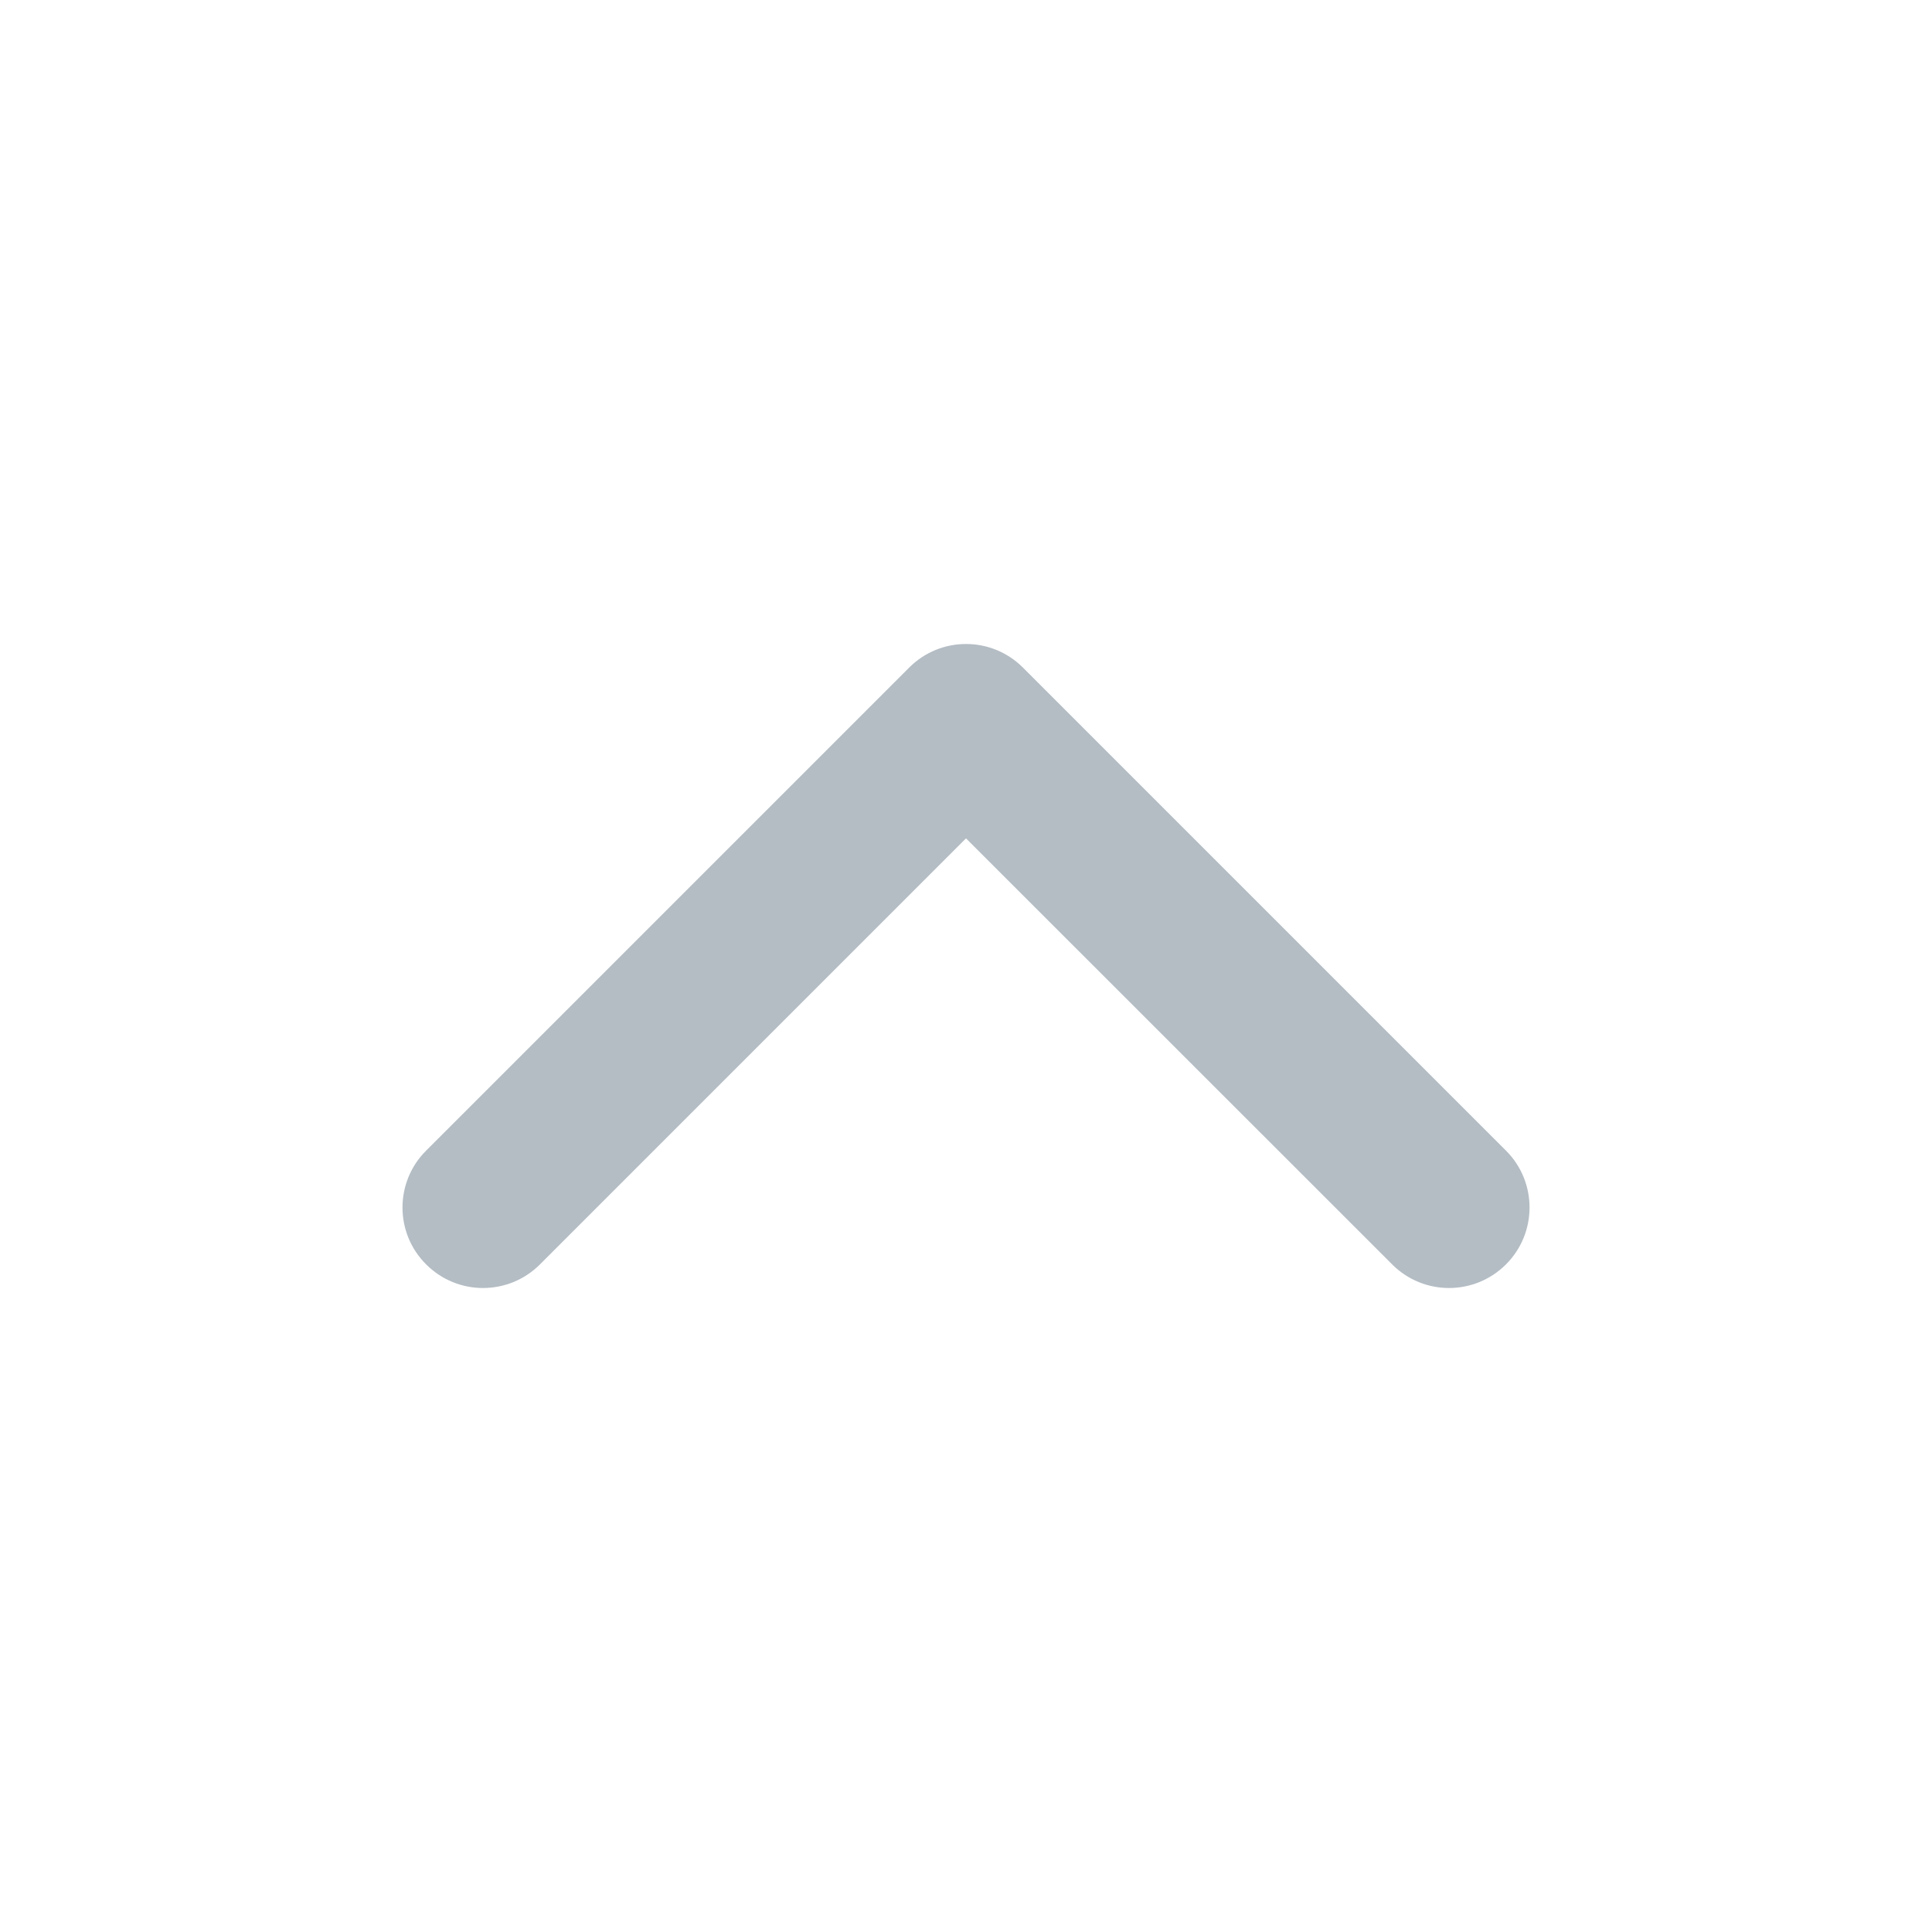
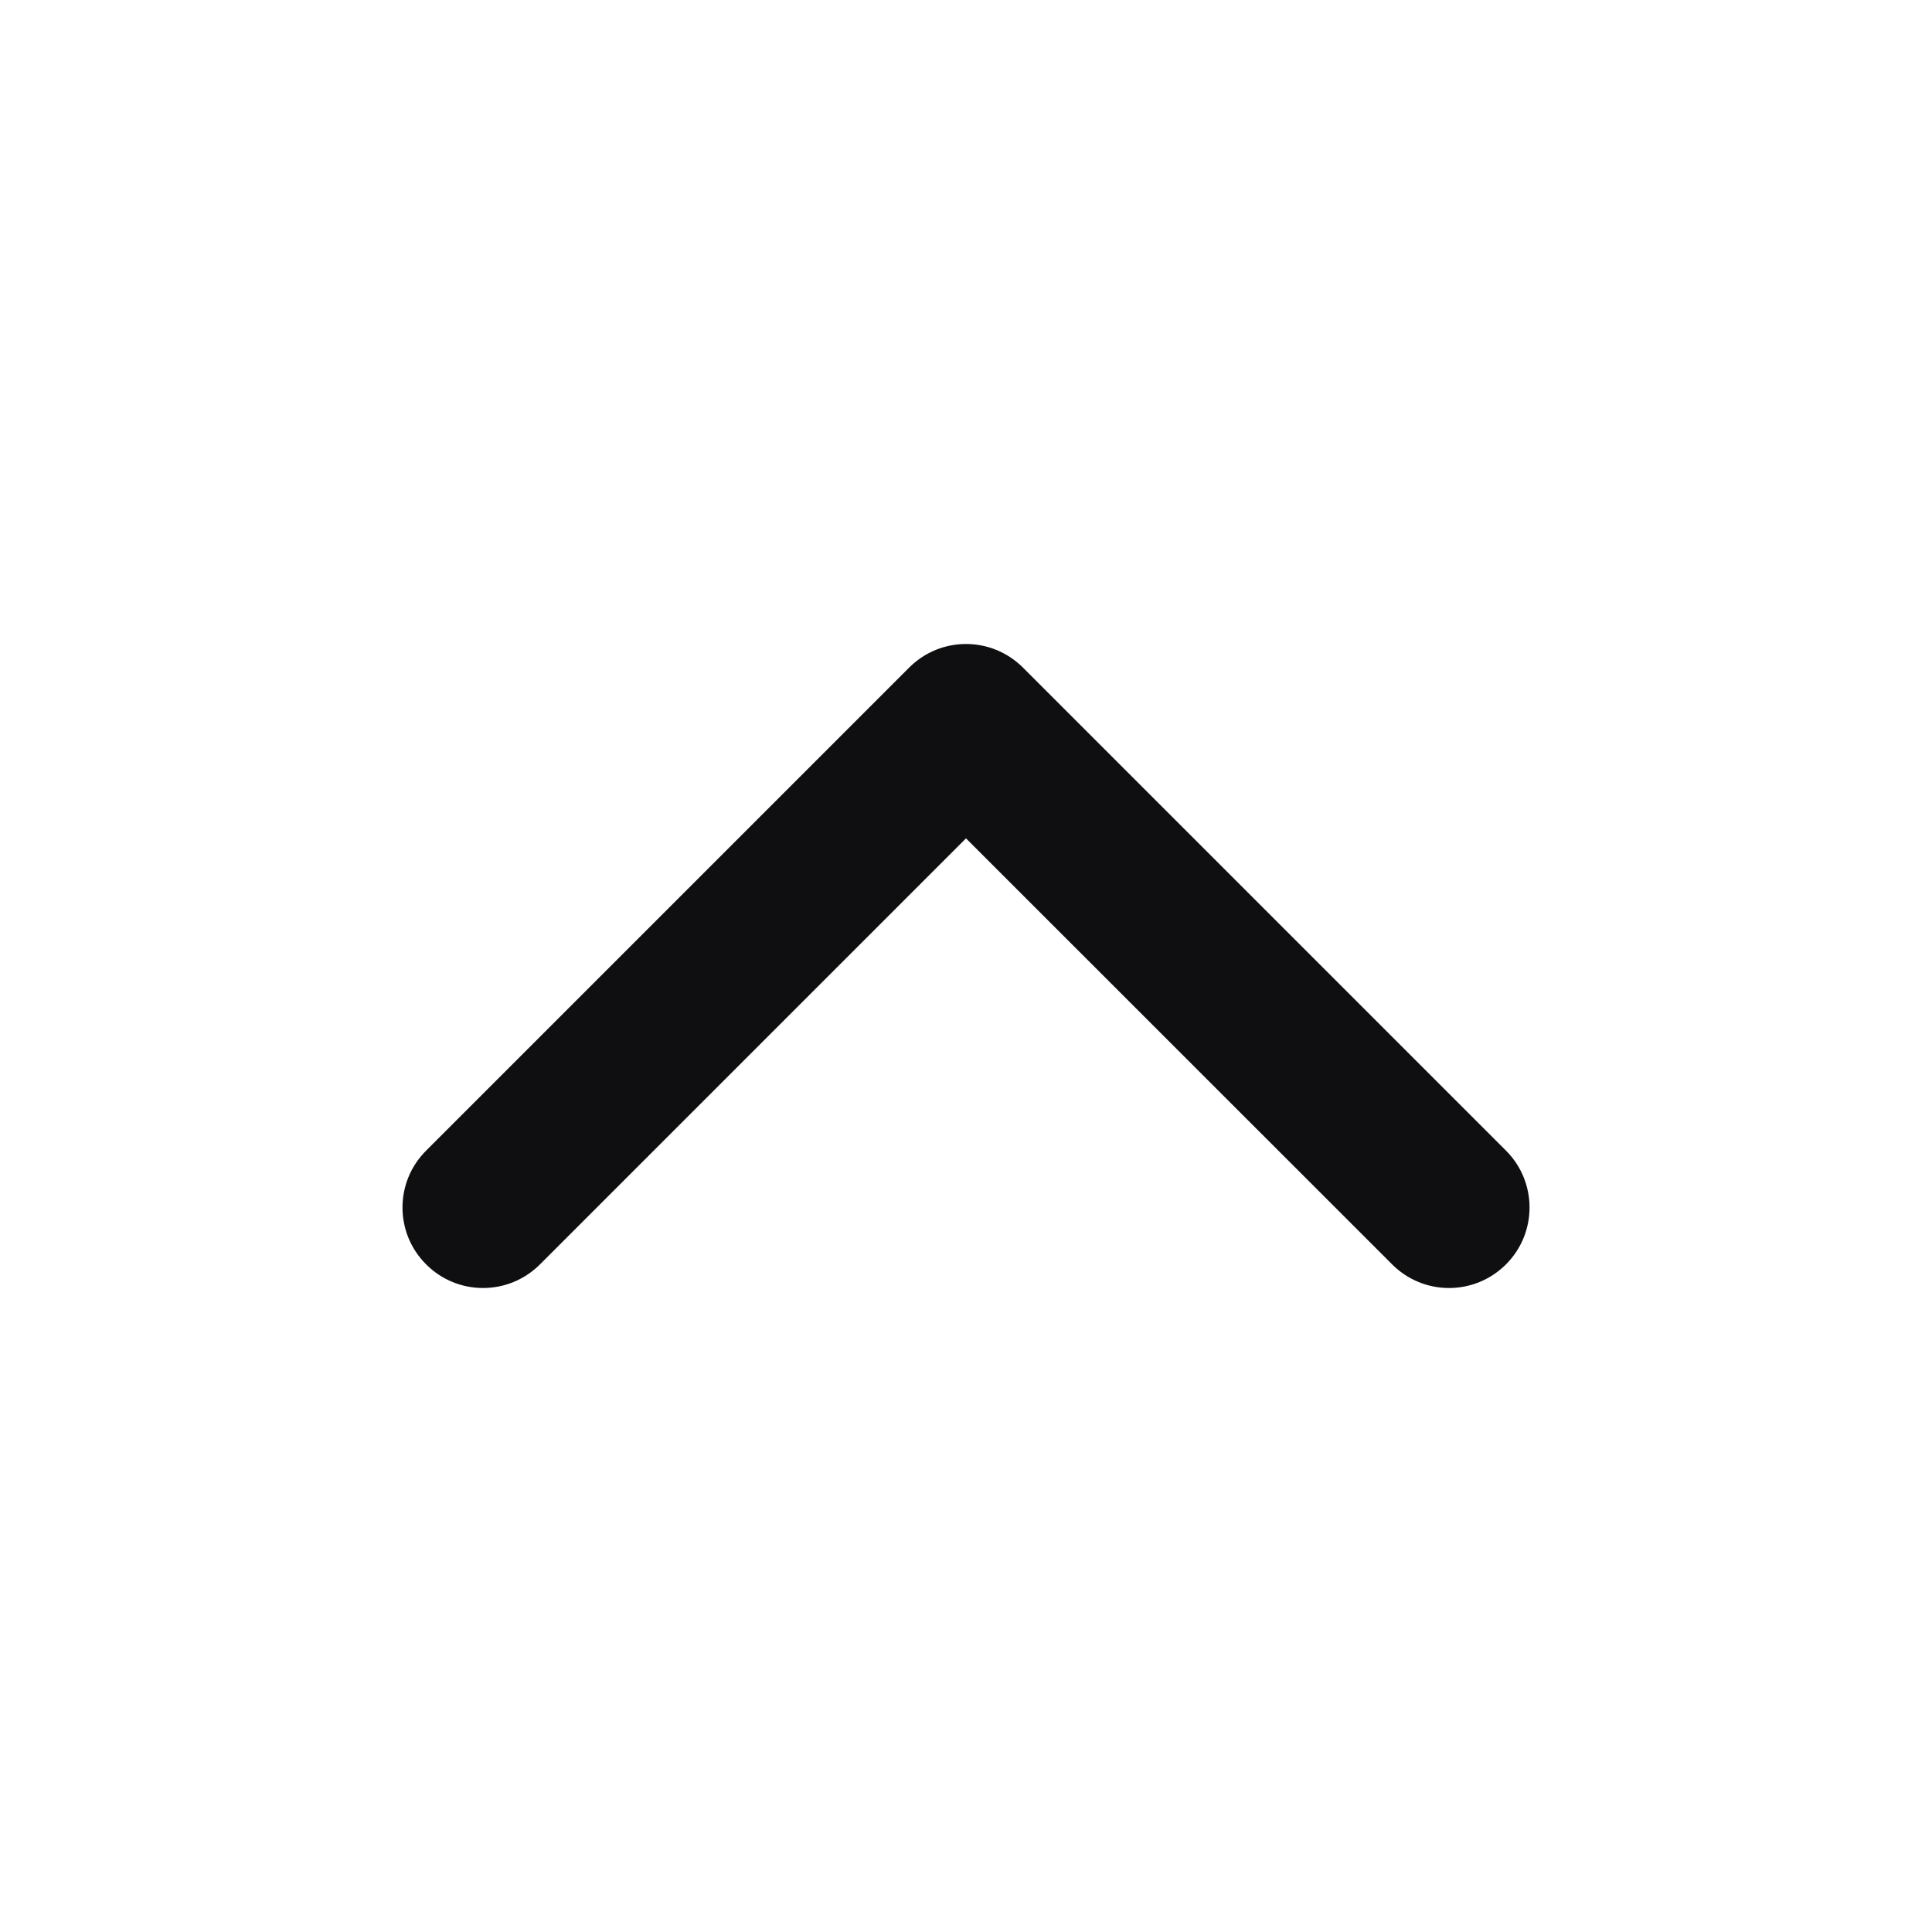
<svg xmlns="http://www.w3.org/2000/svg" width="16" height="16" viewBox="0 0 16 16" fill="none">
-   <path fill-rule="evenodd" clip-rule="evenodd" d="M3.529 10.471C3.268 10.211 3.268 9.789 3.529 9.529L7.529 5.529C7.789 5.268 8.211 5.268 8.472 5.529L12.472 9.529C12.732 9.789 12.732 10.211 12.472 10.471C12.211 10.732 11.789 10.732 11.529 10.471L8 6.943L4.472 10.471C4.211 10.732 3.789 10.732 3.529 10.471Z" fill="#B4BDC4" />
+   <path fill-rule="evenodd" clip-rule="evenodd" d="M3.529 10.471C3.268 10.211 3.268 9.789 3.529 9.529L7.529 5.529C7.789 5.268 8.211 5.268 8.472 5.529L12.472 9.529C12.732 9.789 12.732 10.211 12.472 10.471C12.211 10.732 11.789 10.732 11.529 10.471L8 6.943L4.472 10.471C4.211 10.732 3.789 10.732 3.529 10.471Z" fill="#0F0F11" />
</svg>
